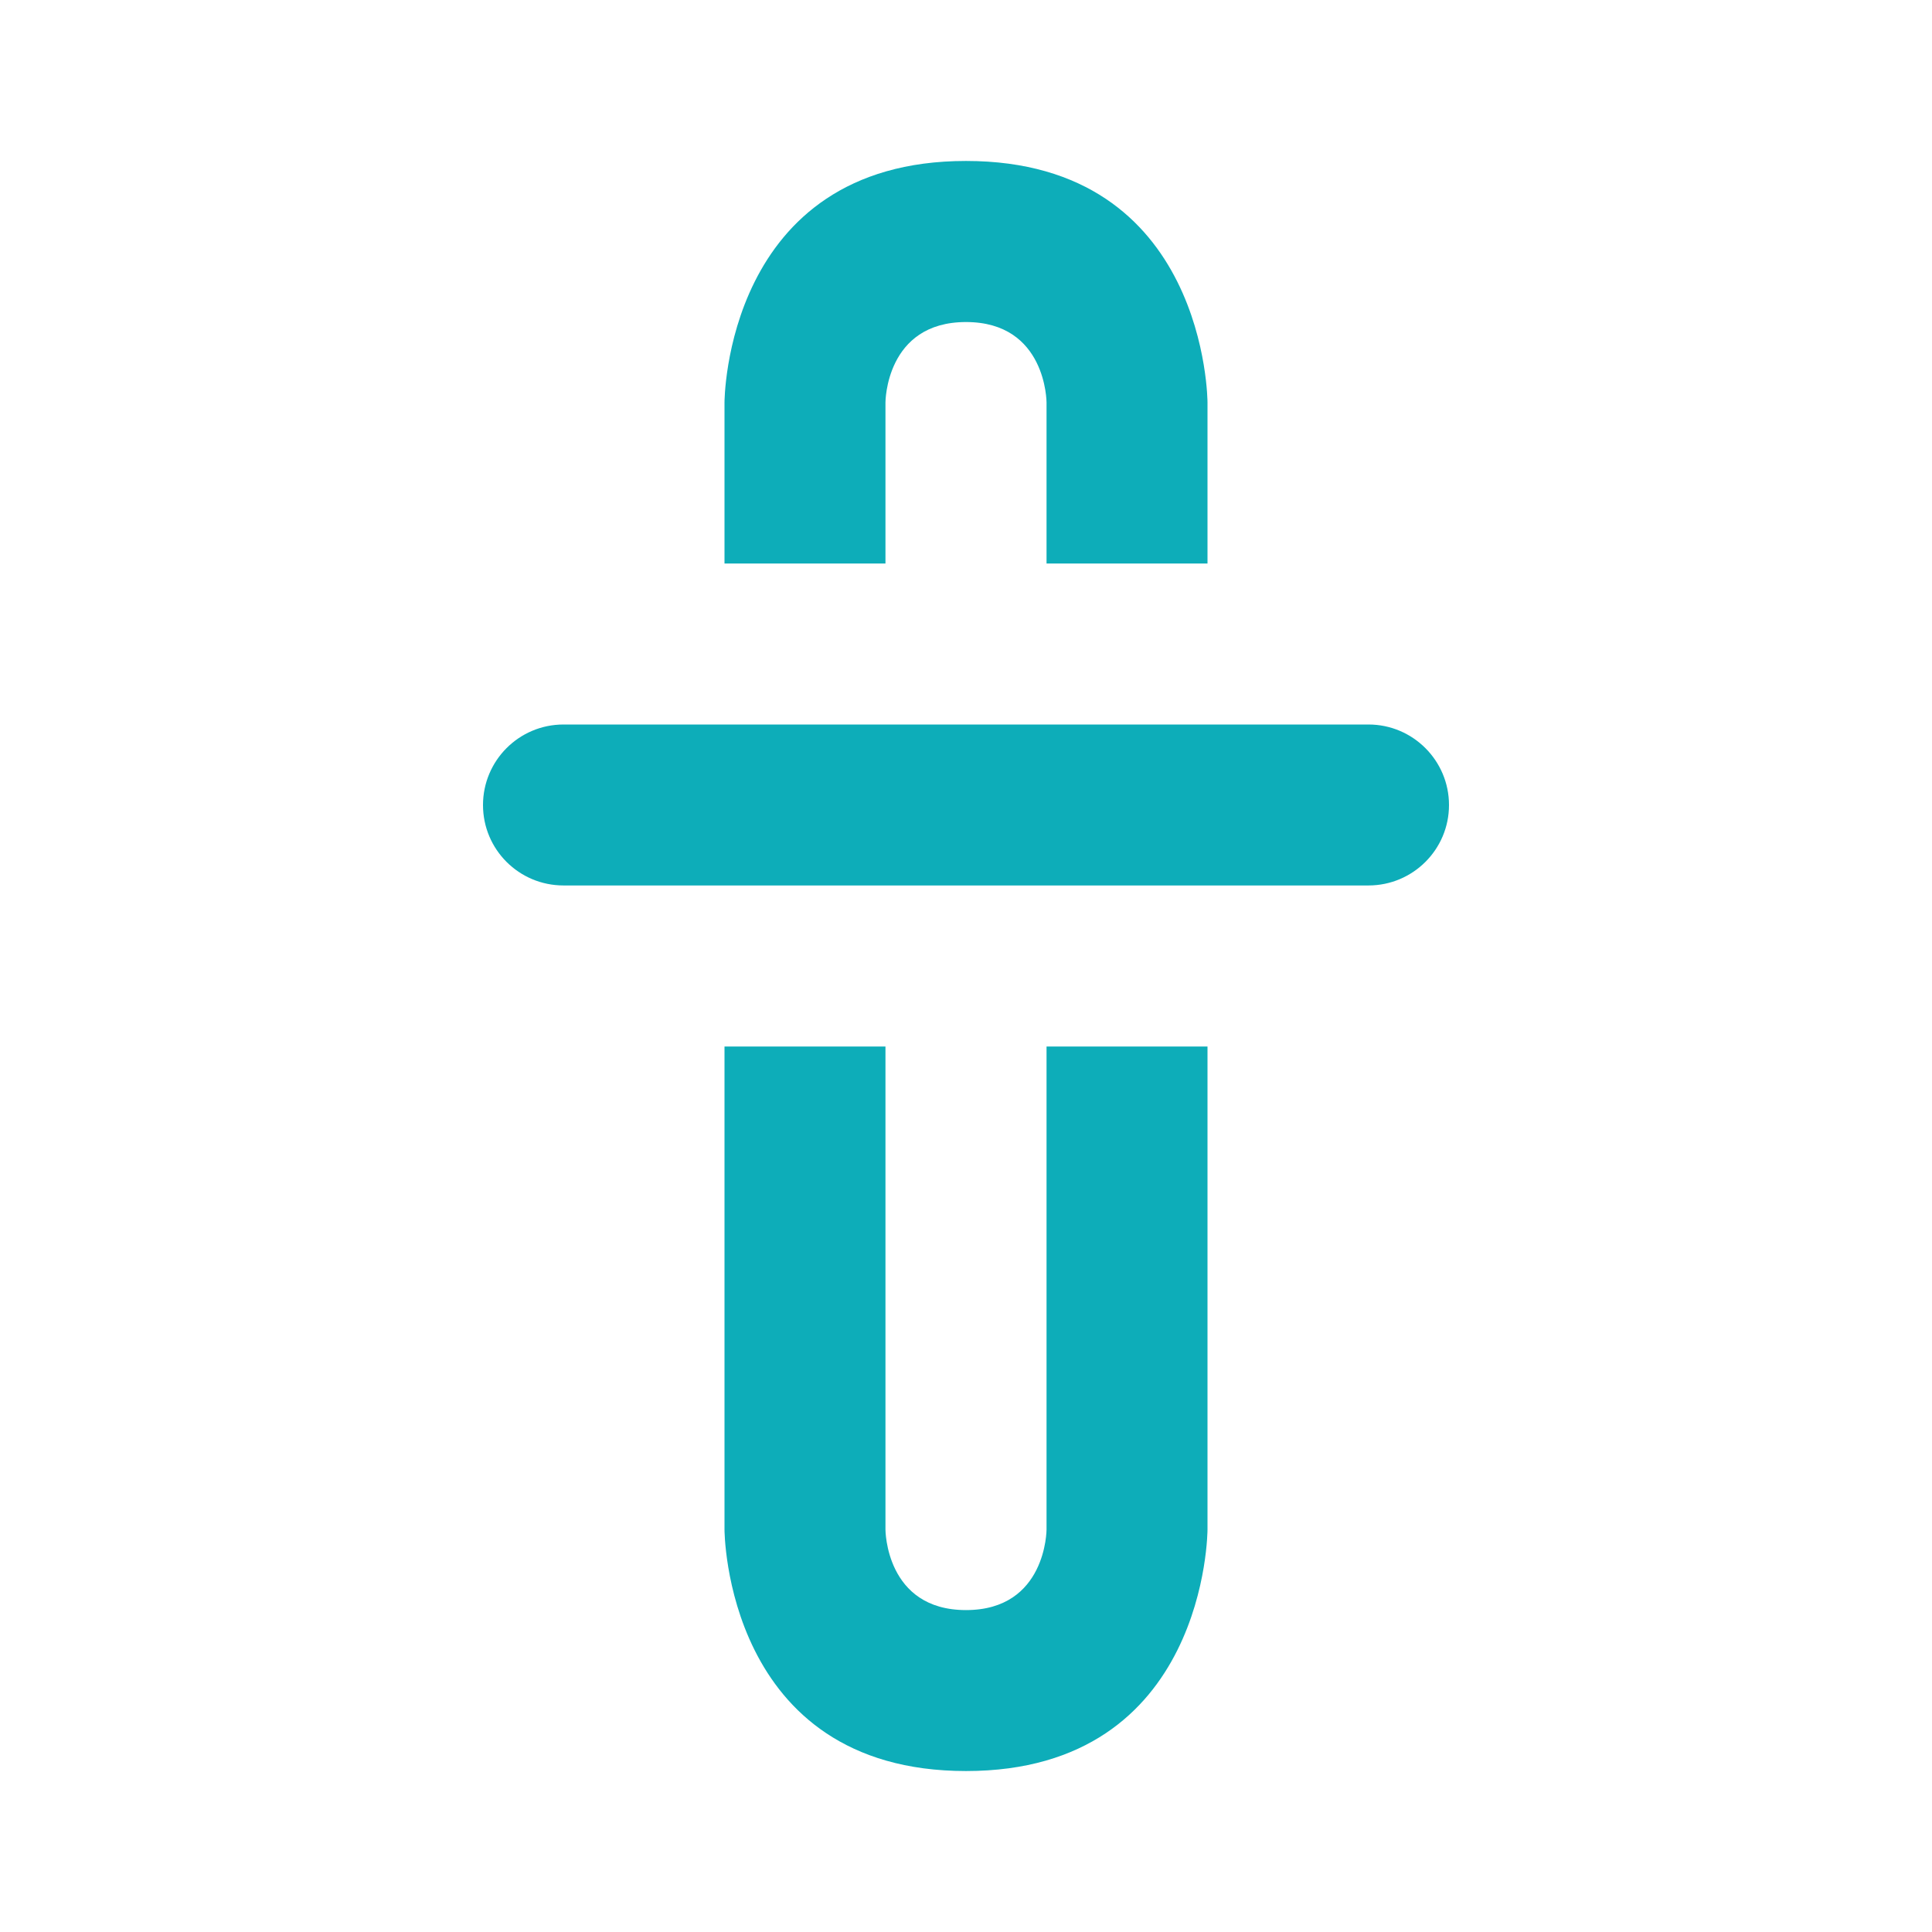
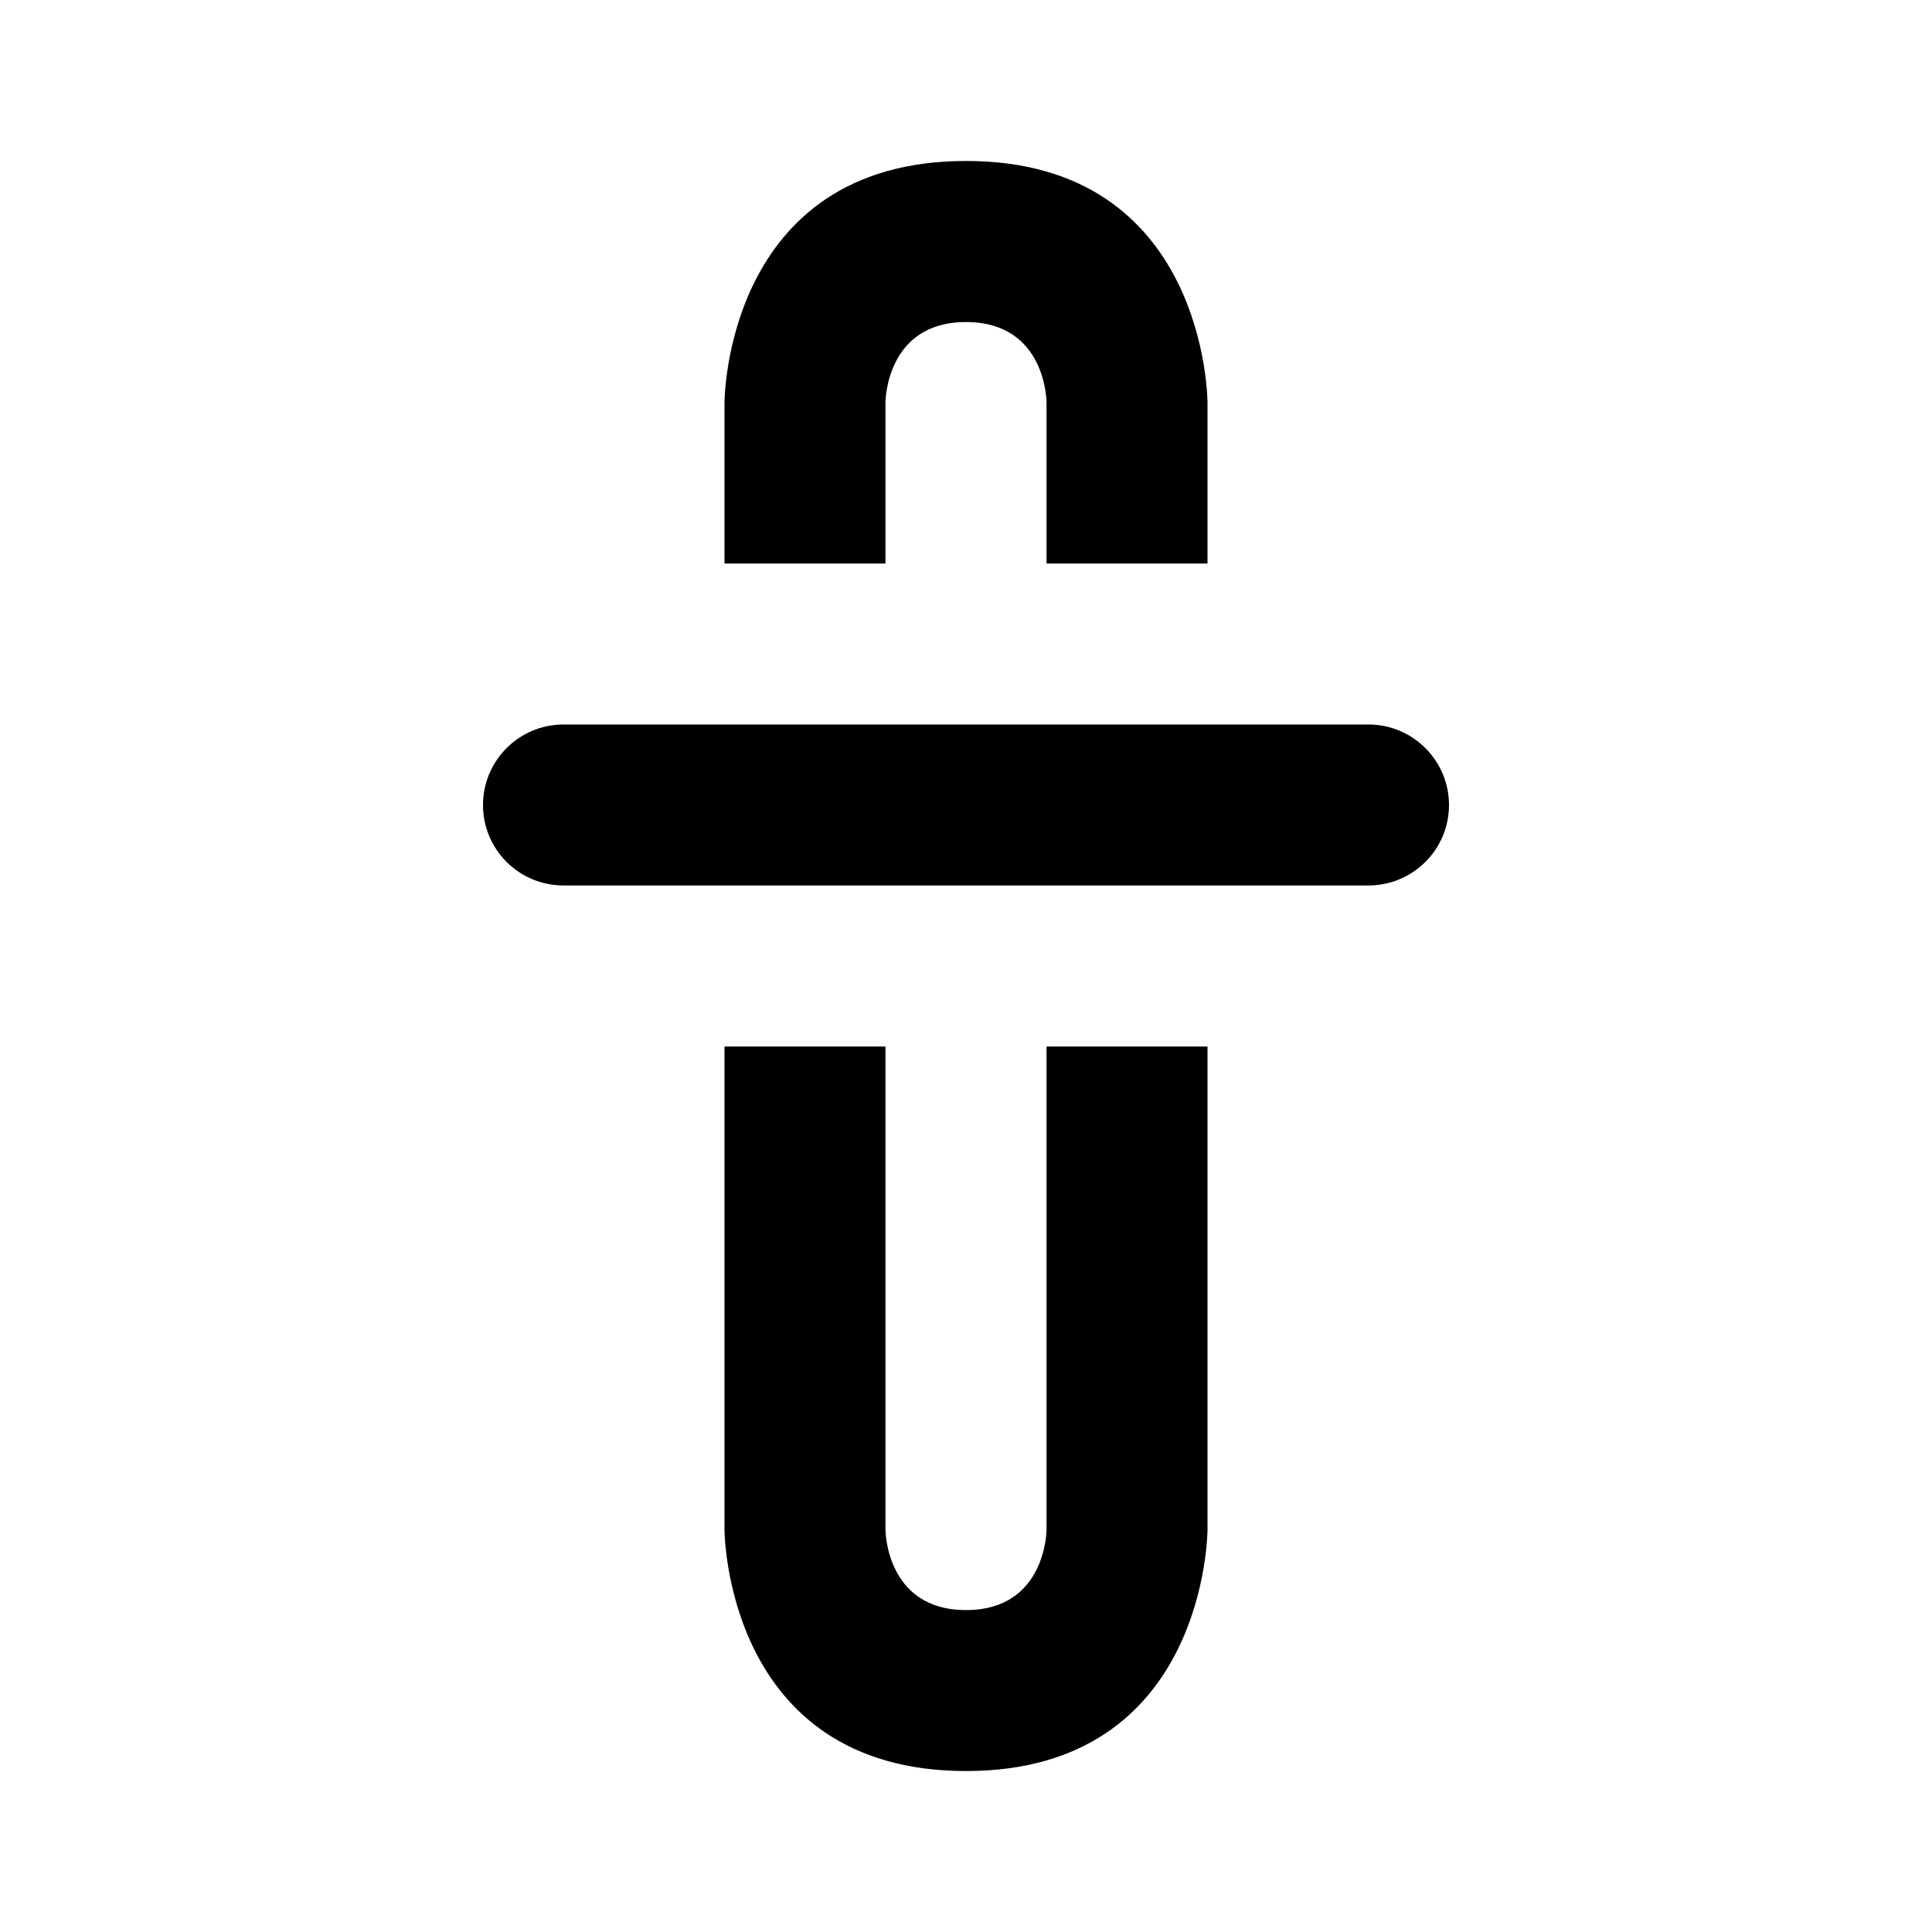
<svg xmlns="http://www.w3.org/2000/svg" width="16" height="16" viewBox="0 0 16 16" fill="none">
-   <path fill-rule="evenodd" clip-rule="evenodd" d="M8 1.333C6 1.333 6 3.333 6 3.333V4.667H7.333V3.333C7.333 3.333 7.333 2.667 8 2.667C8.667 2.667 8.667 3.333 8.667 3.333V4.667H10V3.333C10 3.333 10 1.333 8 1.333ZM8 14.667C10 14.667 10 12.667 10 12.667V8.667H8.667V12.667C8.667 12.667 8.667 13.334 8 13.334C7.333 13.334 7.333 12.667 7.333 12.667V8.667H6V12.667C6 12.667 6 14.667 8 14.667ZM11.333 7.333C11.701 7.333 12 7.035 12 6.667C12 6.299 11.701 6 11.333 6L4.667 6C4.298 6 4 6.299 4 6.667C4 7.035 4.298 7.333 4.667 7.333H11.333Z" fill="#0DADB9" />
+   <path fill-rule="evenodd" clip-rule="evenodd" d="M8 1.333C6 1.333 6 3.333 6 3.333V4.667H7.333V3.333C7.333 3.333 7.333 2.667 8 2.667C8.667 2.667 8.667 3.333 8.667 3.333V4.667H10V3.333C10 3.333 10 1.333 8 1.333ZM8 14.667C10 14.667 10 12.667 10 12.667V8.667H8.667V12.667C8.667 12.667 8.667 13.334 8 13.334C7.333 13.334 7.333 12.667 7.333 12.667V8.667H6V12.667C6 12.667 6 14.667 8 14.667ZM11.333 7.333C11.701 7.333 12 7.035 12 6.667C12 6.299 11.701 6 11.333 6L4.667 6C4.298 6 4 6.299 4 6.667C4 7.035 4.298 7.333 4.667 7.333H11.333Z" fill="currentColor" />
</svg>
